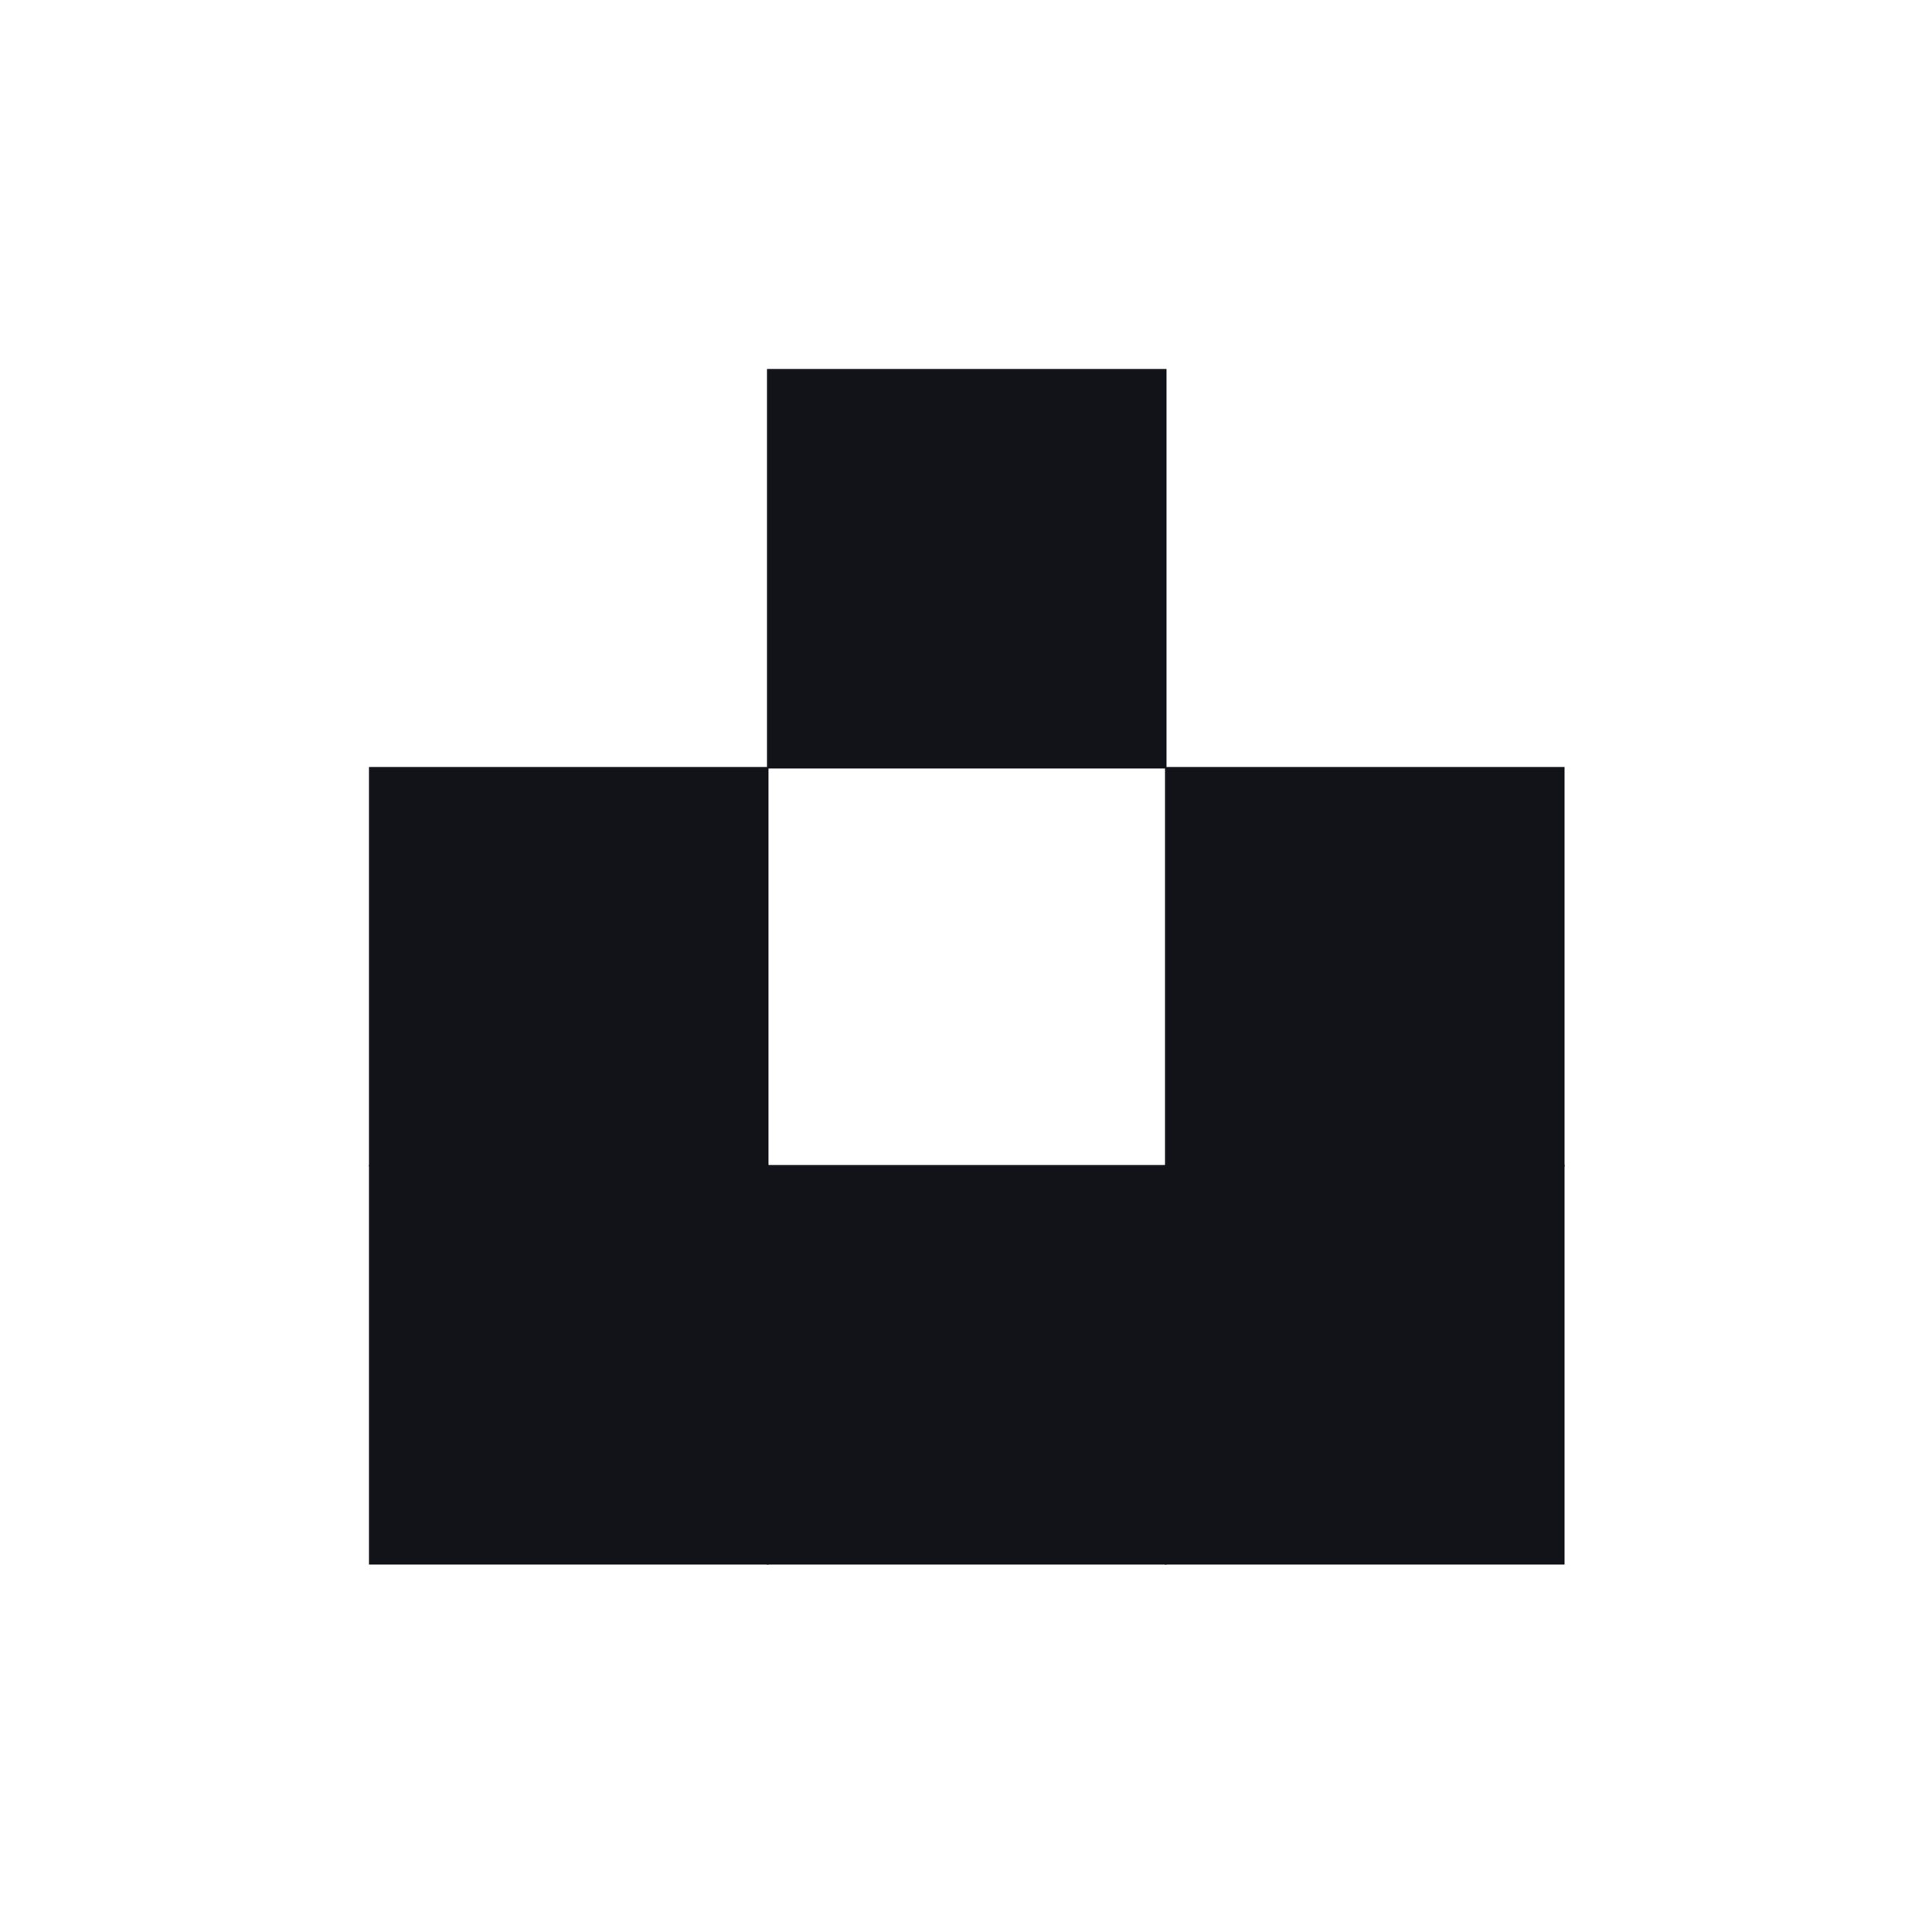
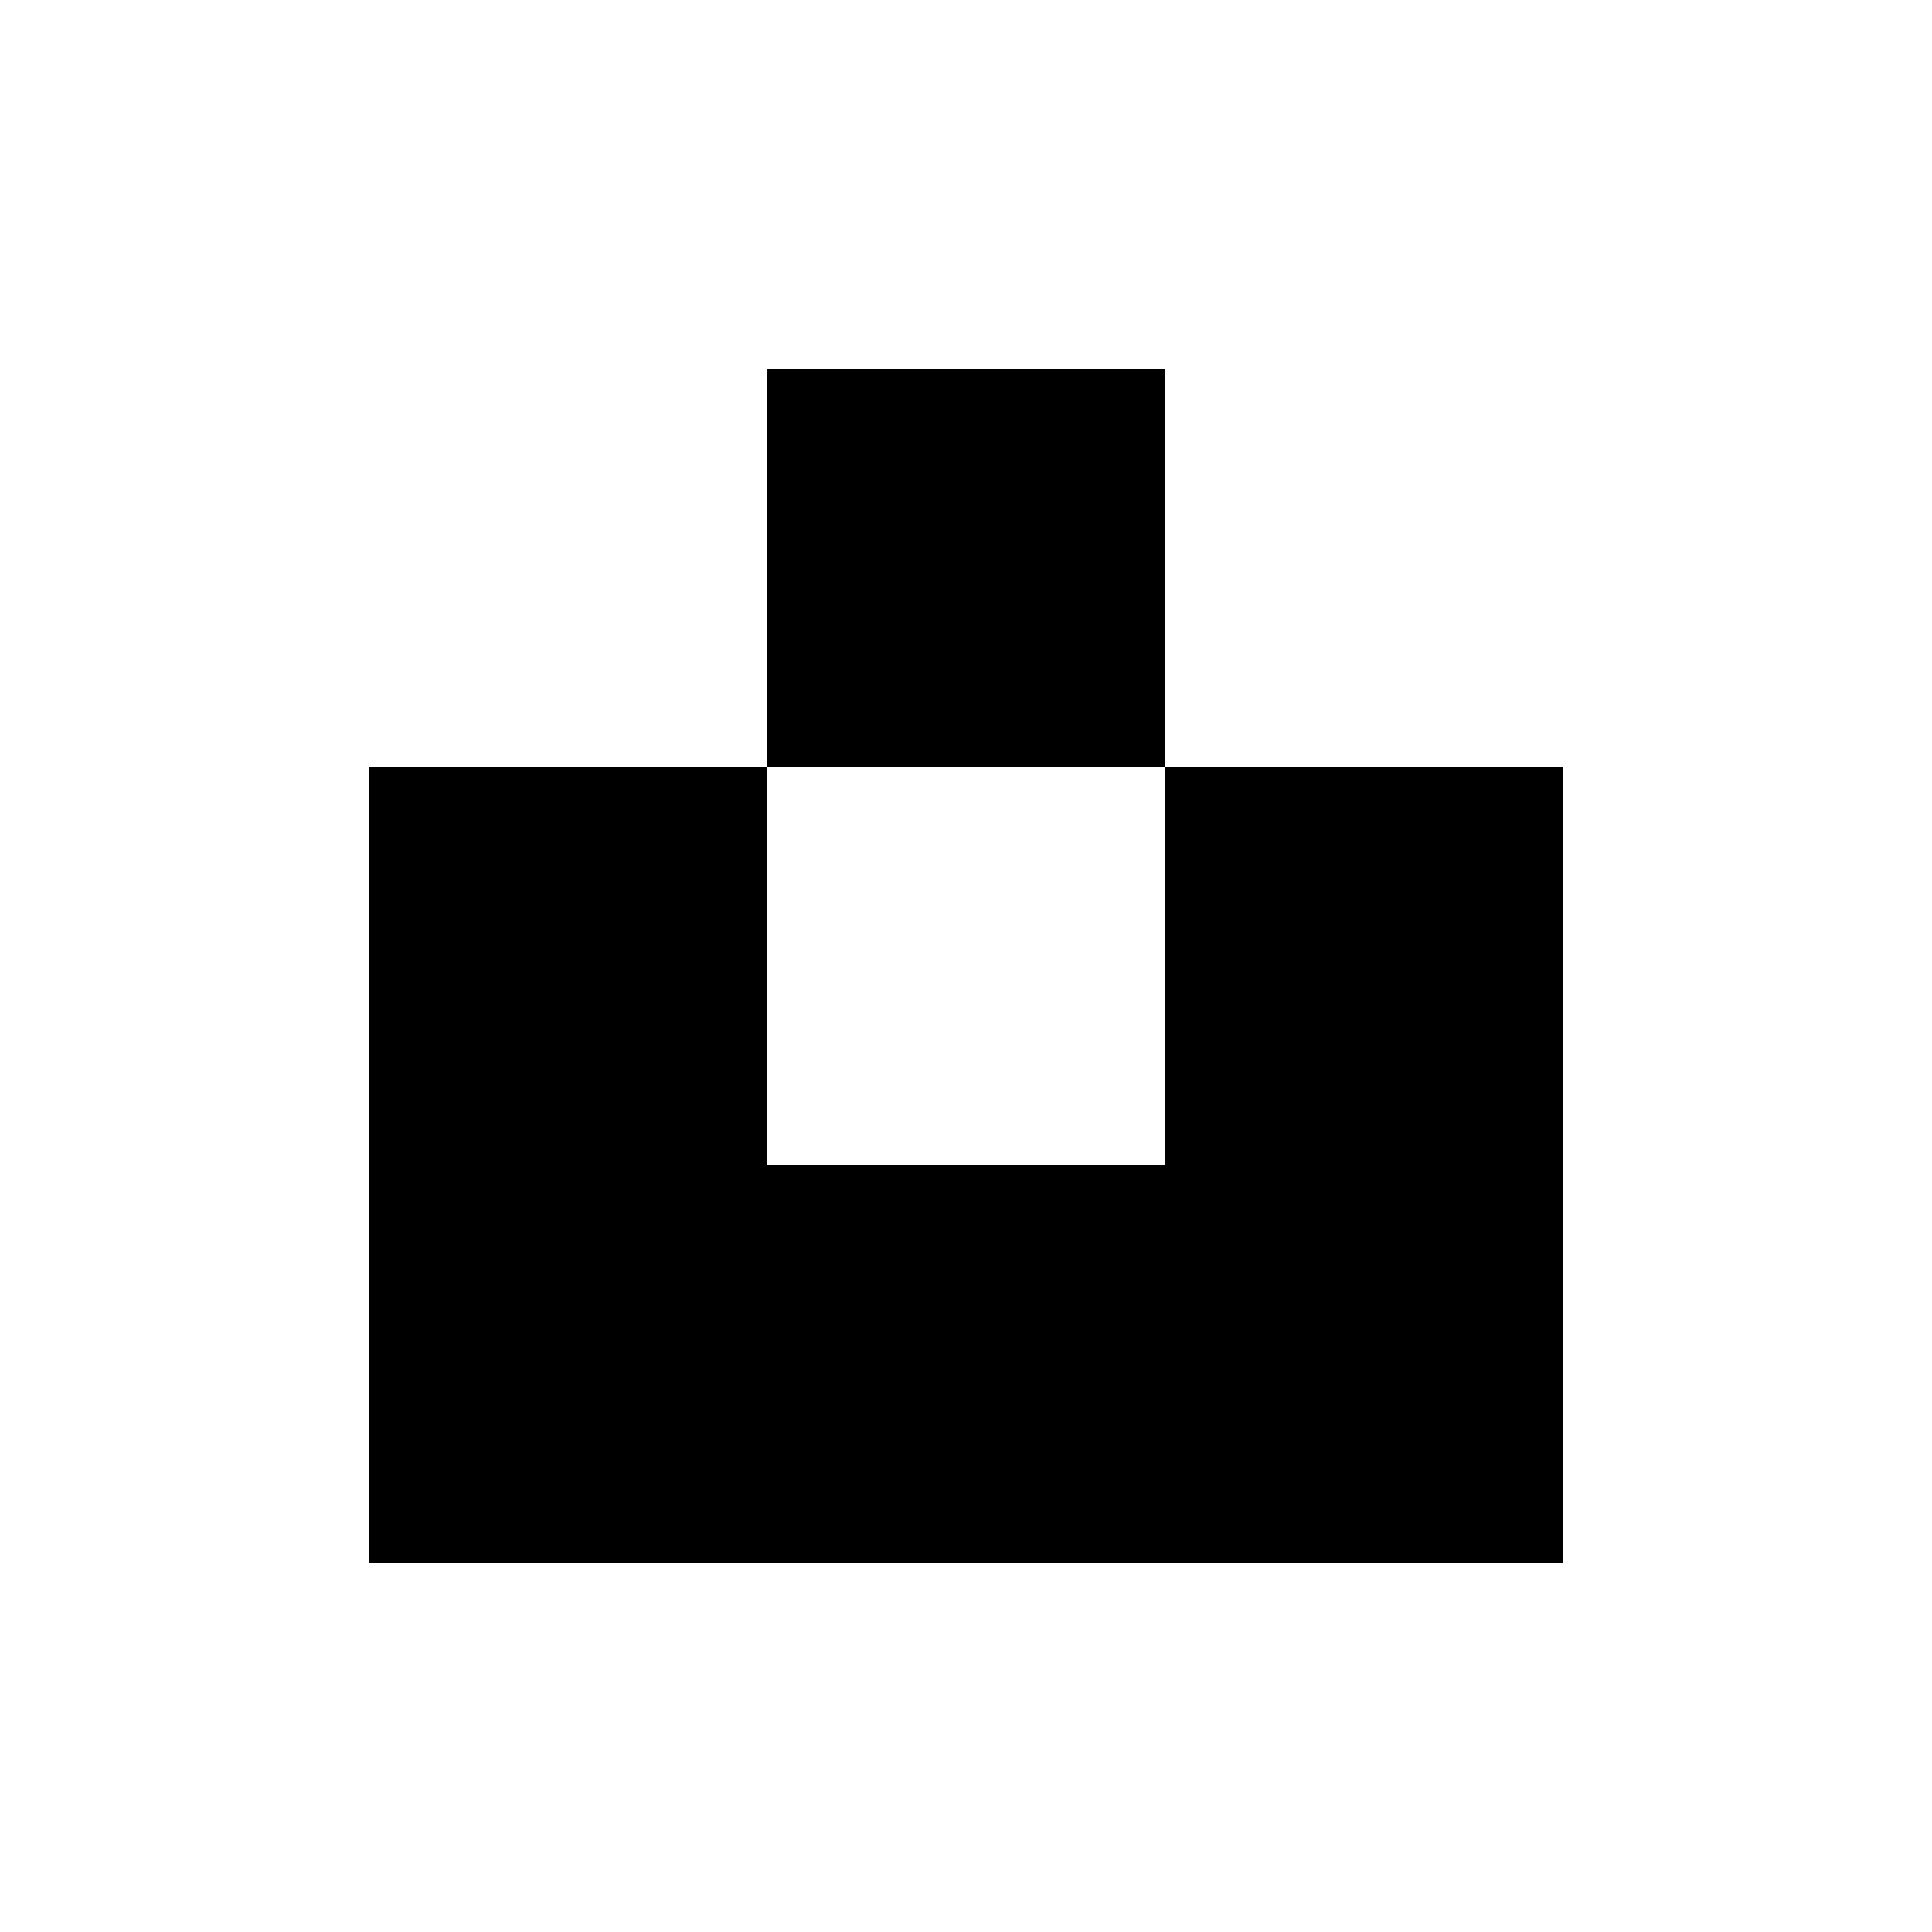
<svg xmlns="http://www.w3.org/2000/svg" viewBox="0 0 512 512" width="512" height="512">
-   <rect x="203.26" y="97.78" width="105.88" height="105.88" fill="#111318" />
-   <rect x="97.78" y="203.26" width="105.88" height="105.88" fill="#111318" />
-   <rect x="308.74" y="203.26" width="105.88" height="105.88" fill="#111318" />
-   <rect x="97.78" y="308.74" width="105.88" height="105.88" fill="#111318" />
-   <rect x="203.26" y="308.74" width="105.88" height="105.88" fill="#111318" />
-   <rect x="308.74" y="308.74" width="105.88" height="105.88" fill="#111318" />
+   <rect x="203.26" y="97.78" width="105.48" height="105.48" fill="#000000" />
+   <rect x="97.78" y="203.26" width="105.48" height="105.48" fill="#000000" />
+   <rect x="308.74" y="203.26" width="105.48" height="105.48" fill="#000000" />
+   <rect x="97.78" y="308.74" width="105.48" height="105.48" fill="#000000" />
+   <rect x="203.26" y="308.74" width="105.48" height="105.48" fill="#000000" />
+   <rect x="308.74" y="308.74" width="105.48" height="105.48" fill="#000000" />
</svg>
